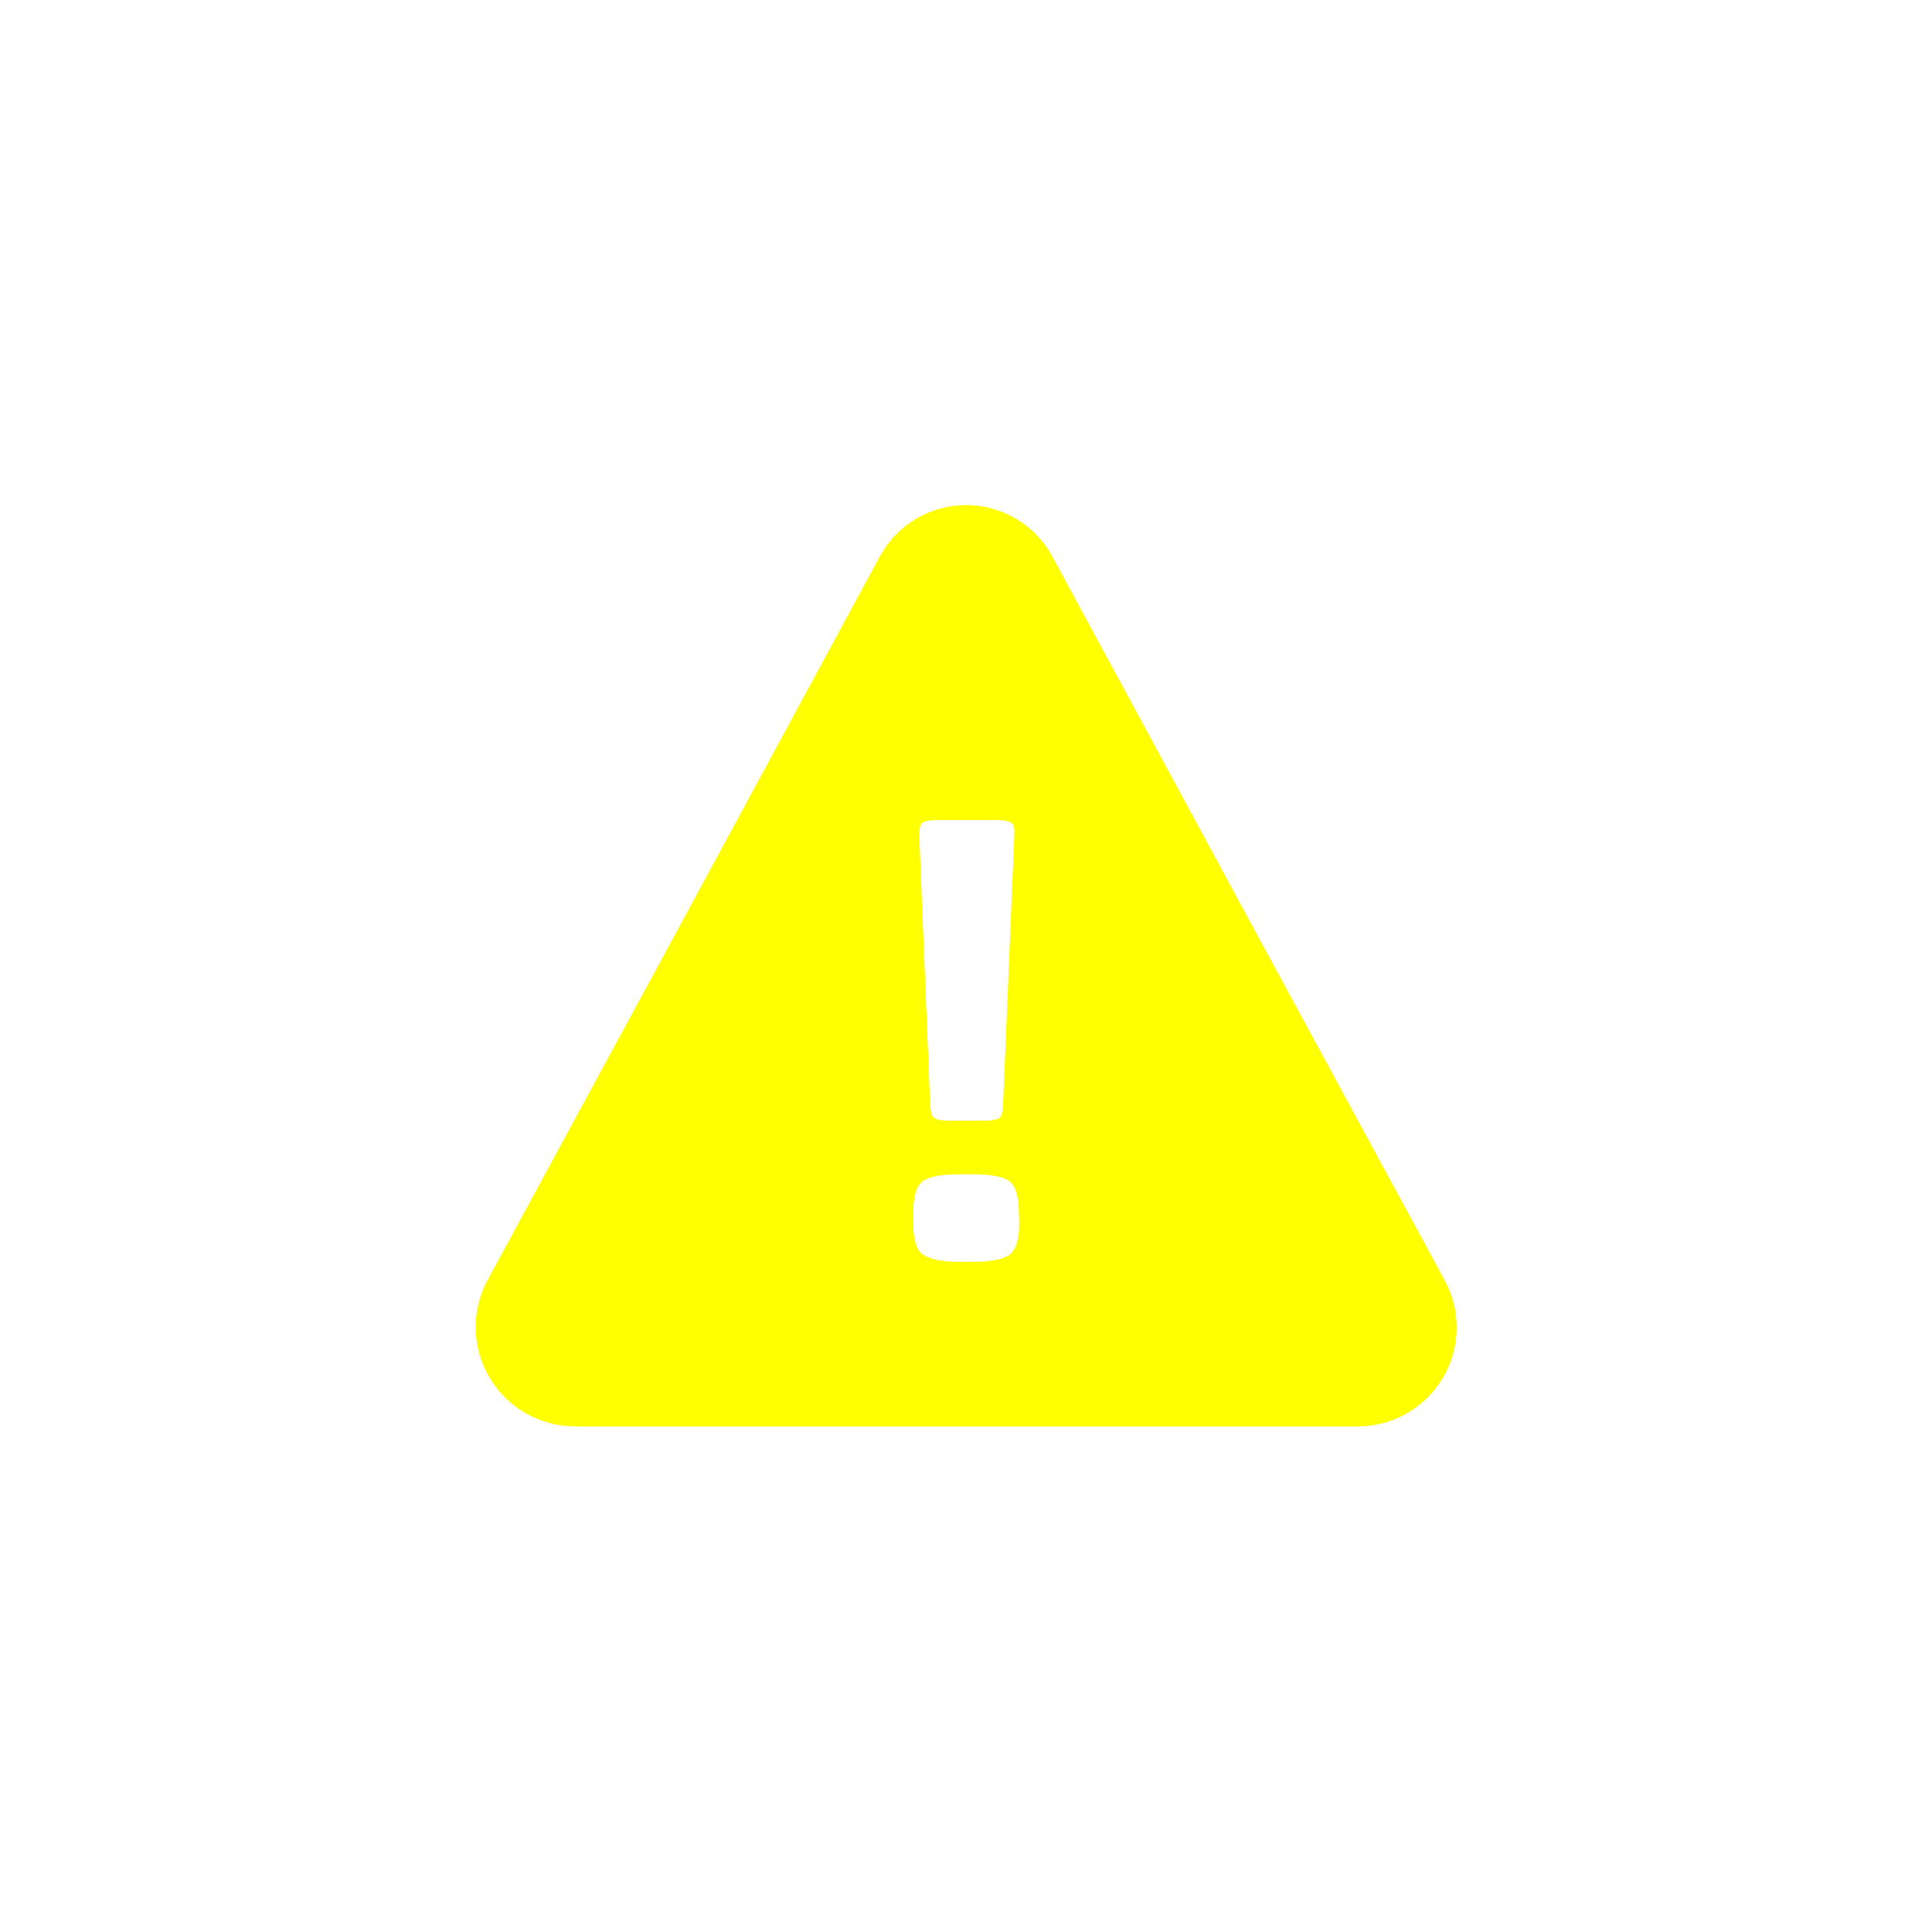
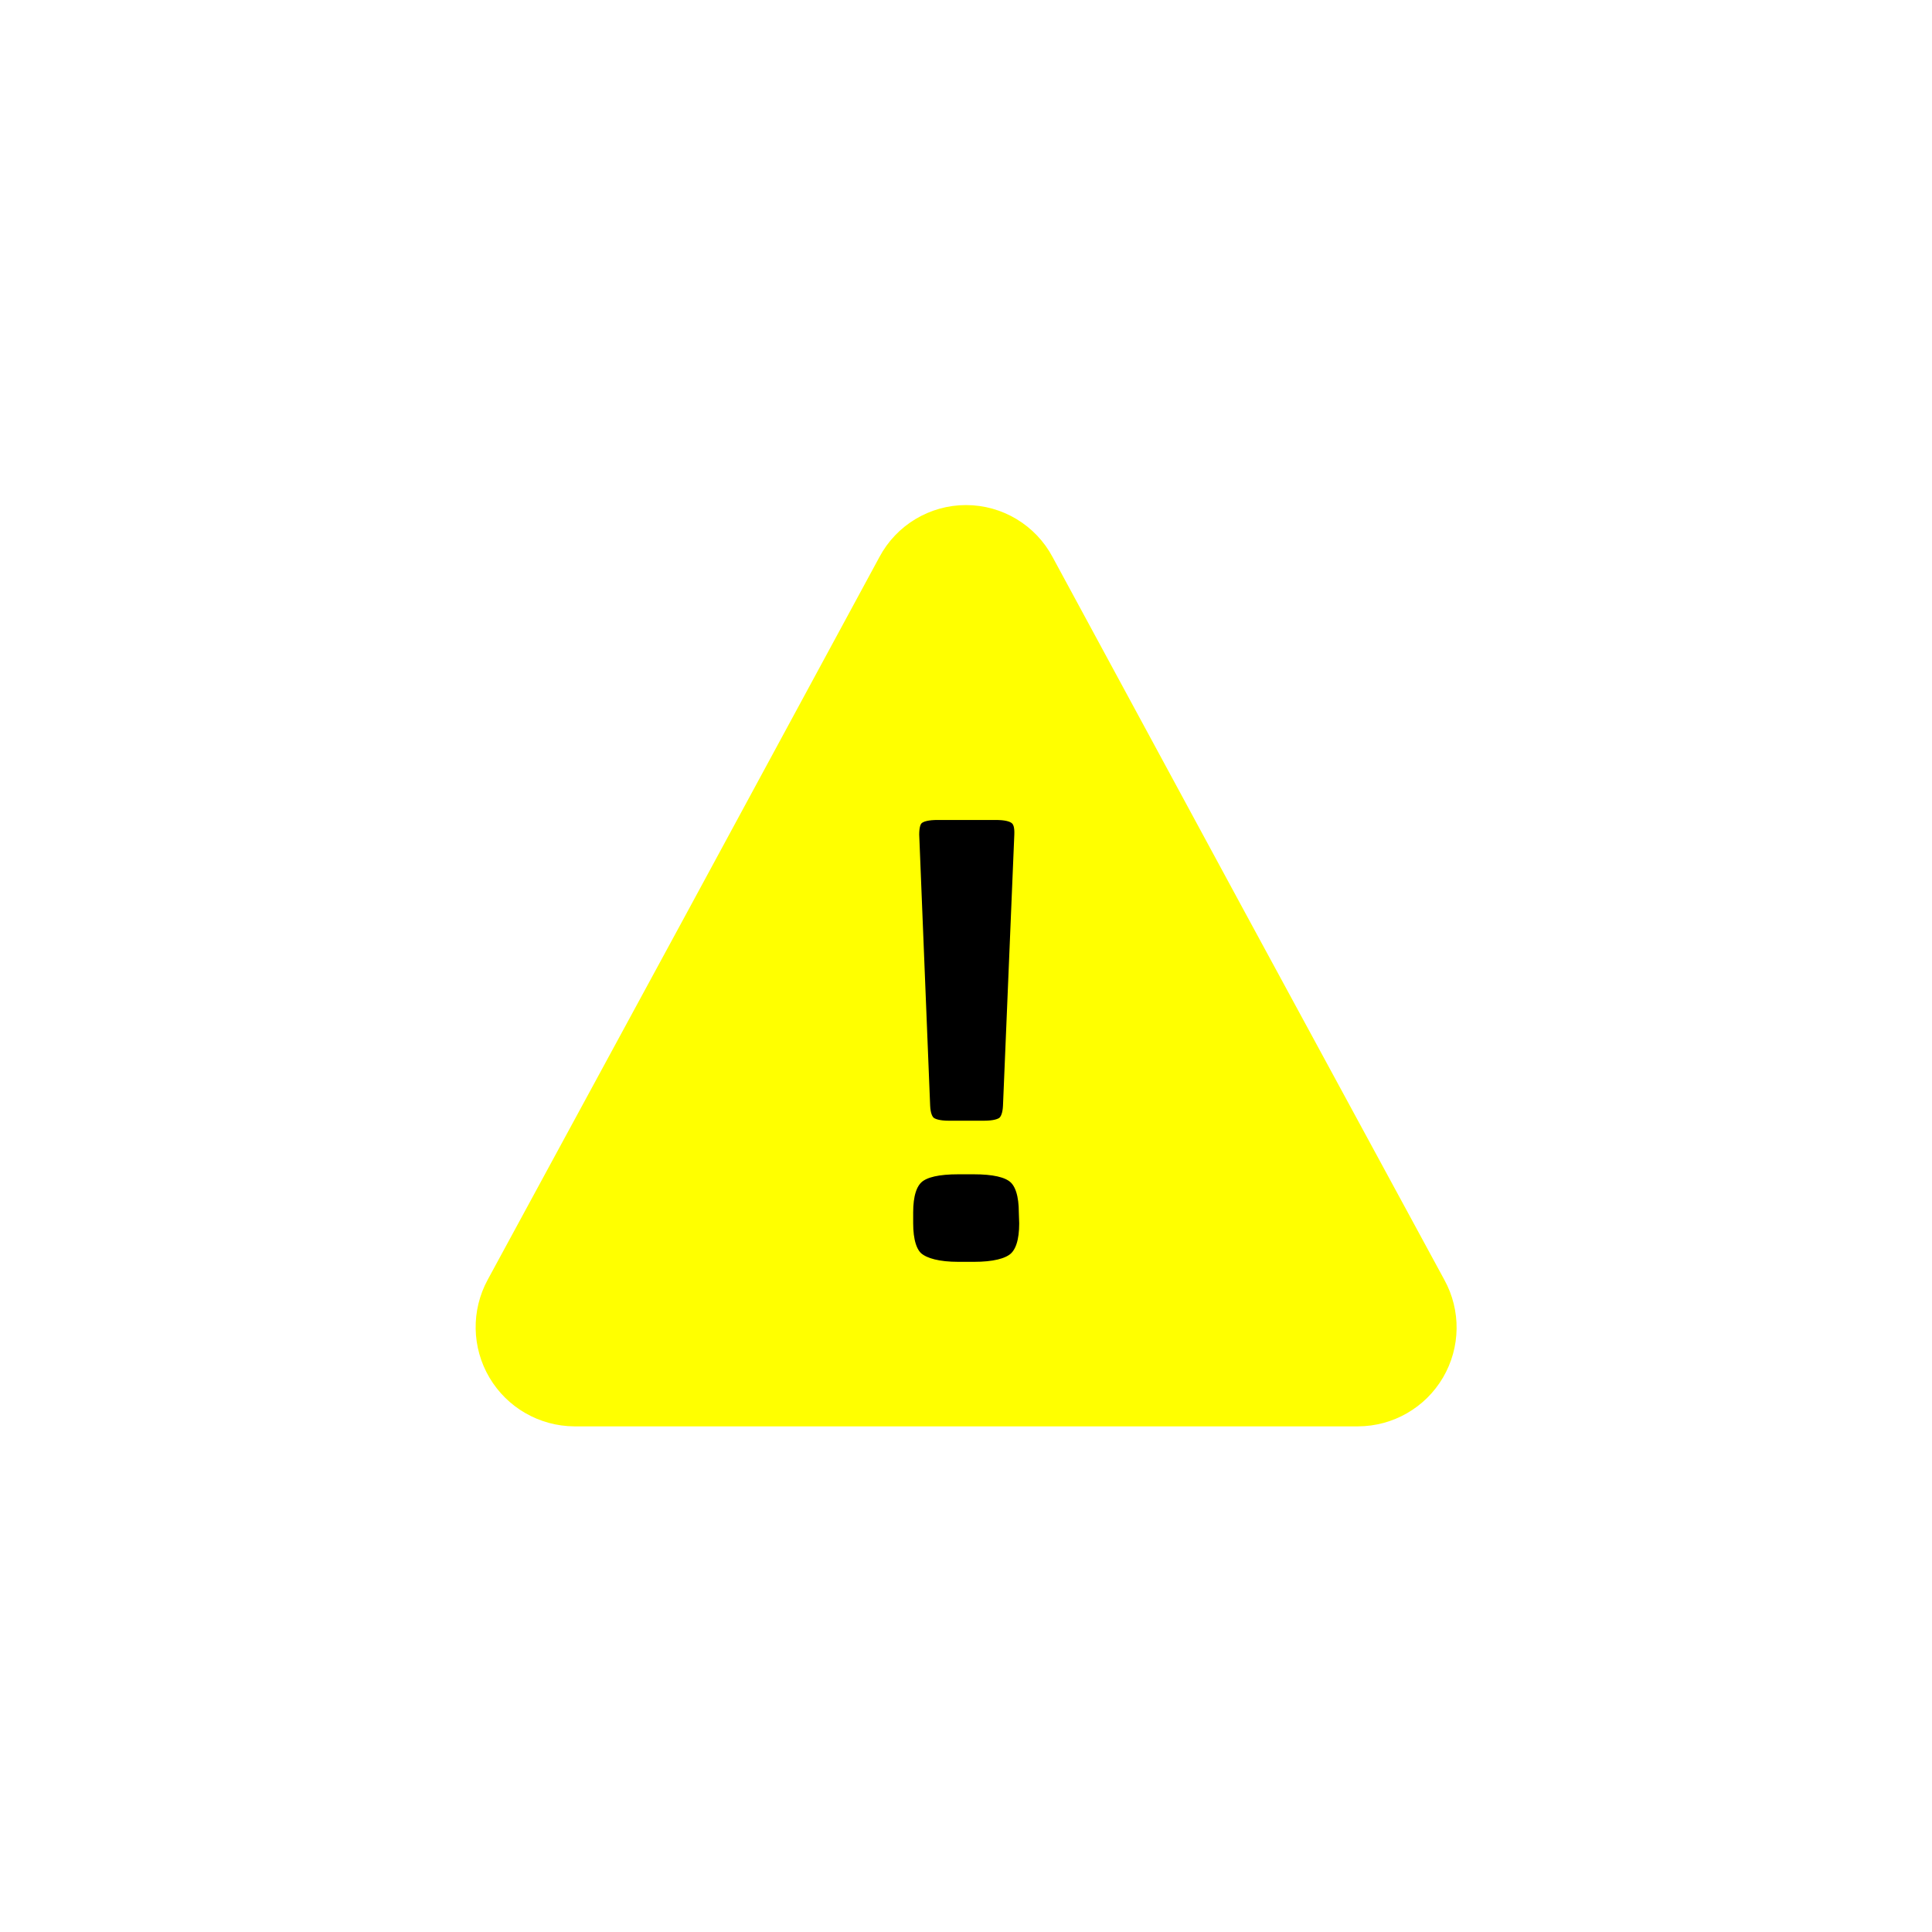
<svg xmlns="http://www.w3.org/2000/svg" viewBox="0 0 512 512">
-   <defs>
-     <linearGradient id="a" x1="163.5" x2="296.6" y1="185.7" y2="416.3" gradientUnits="userSpaceOnUse">
-       <stop offset="0" stop-color="yellow" />
-     </linearGradient>
-   </defs>
-   <path fill="url(#a)" stroke="yellow" stroke-linecap="round" stroke-miterlimit="10" stroke-width="4" d="m381 340.1-52.8-97.3-51-94.2a24 24 0 00-42.4 0l-51 94.2-52.8 97.3a24.3 24.3 0 0021.2 35.9h207.7a24.2 24.2 0 0021.1-35.9ZM243 216.6q1.5-1.3 5.5-1.3h15.3c2.7 0 4.5.4 5.6 1.3s1.5 2.4 1.4 4.7l-3 71.8c-.1 2.3-.7 3.8-1.6 4.6s-2.7 1.3-5.4 1.3h-9.4c-2.6 0-4.4-.5-5.3-1.3s-1.5-2.3-1.6-4.6l-2.9-71.9c0-2.2.4-3.8 1.4-4.6Zm29.1 107.6q0 7-3 9.6c-2 1.7-5.7 2.6-11 2.6H254c-5.4 0-9-1-11-2.6s-3-5-3-9.6v-2.9q0-7 3-9.6c2-1.7 5.6-2.5 11-2.5h4c5.4 0 9 .8 11 2.5s3 5 3 9.6Z" />
+   <rect x="230" y="200" width="60" height="150" fill="black" />
+   <path fill="yellow" stroke="yellow" stroke-linecap="round" stroke-miterlimit="10" stroke-width="4" d="m381 340.1-52.8-97.3-51-94.2a24 24 0 00-42.4 0l-51 94.2-52.8 97.3a24.3 24.3 0 0021.2 35.9h207.7a24.2 24.2 0 0021.1-35.9ZM243 216.6q1.5-1.3 5.5-1.3h15.3c2.7 0 4.5.4 5.6 1.3s1.5 2.4 1.4 4.7l-3 71.8c-.1 2.3-.7 3.8-1.6 4.6s-2.7 1.3-5.4 1.3h-9.4c-2.6 0-4.4-.5-5.3-1.3s-1.5-2.3-1.6-4.6l-2.9-71.9c0-2.2.4-3.8 1.4-4.6Zm29.1 107.6q0 7-3 9.6c-2 1.7-5.7 2.6-11 2.6H254c-5.4 0-9-1-11-2.6s-3-5-3-9.6v-2.9q0-7 3-9.6c2-1.7 5.6-2.5 11-2.5h4c5.4 0 9 .8 11 2.5s3 5 3 9.6Z" />
</svg>
